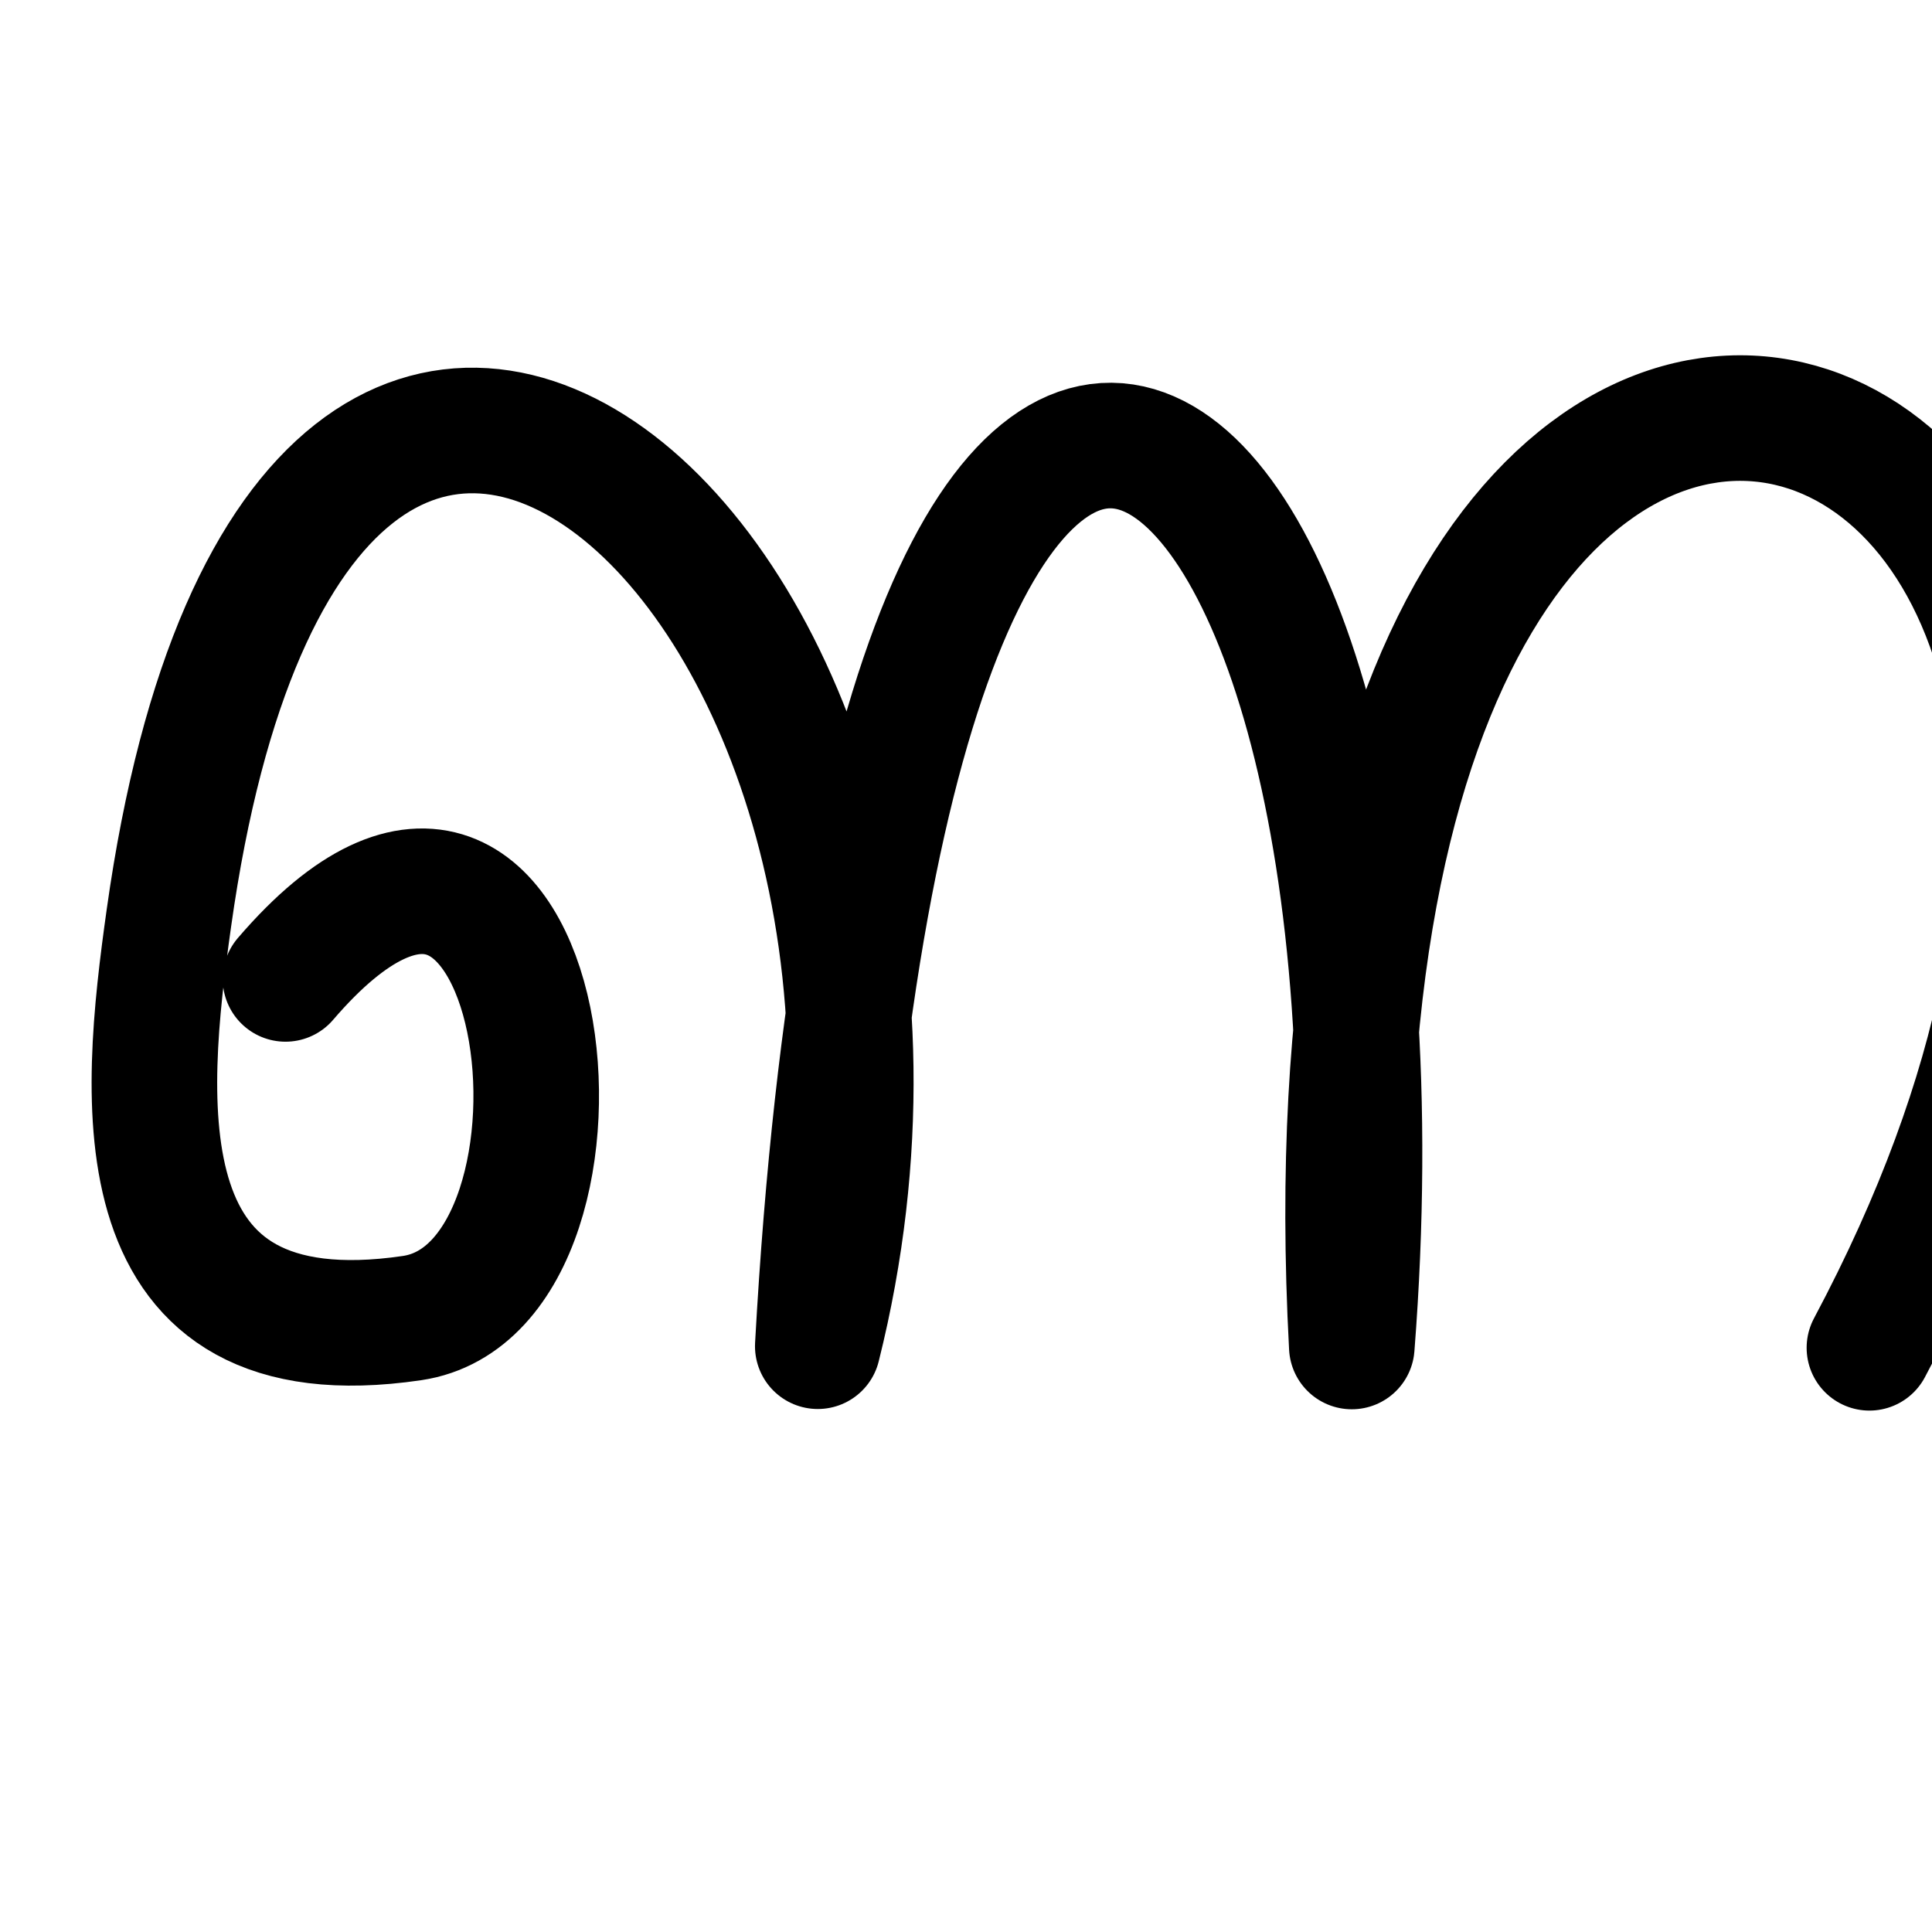
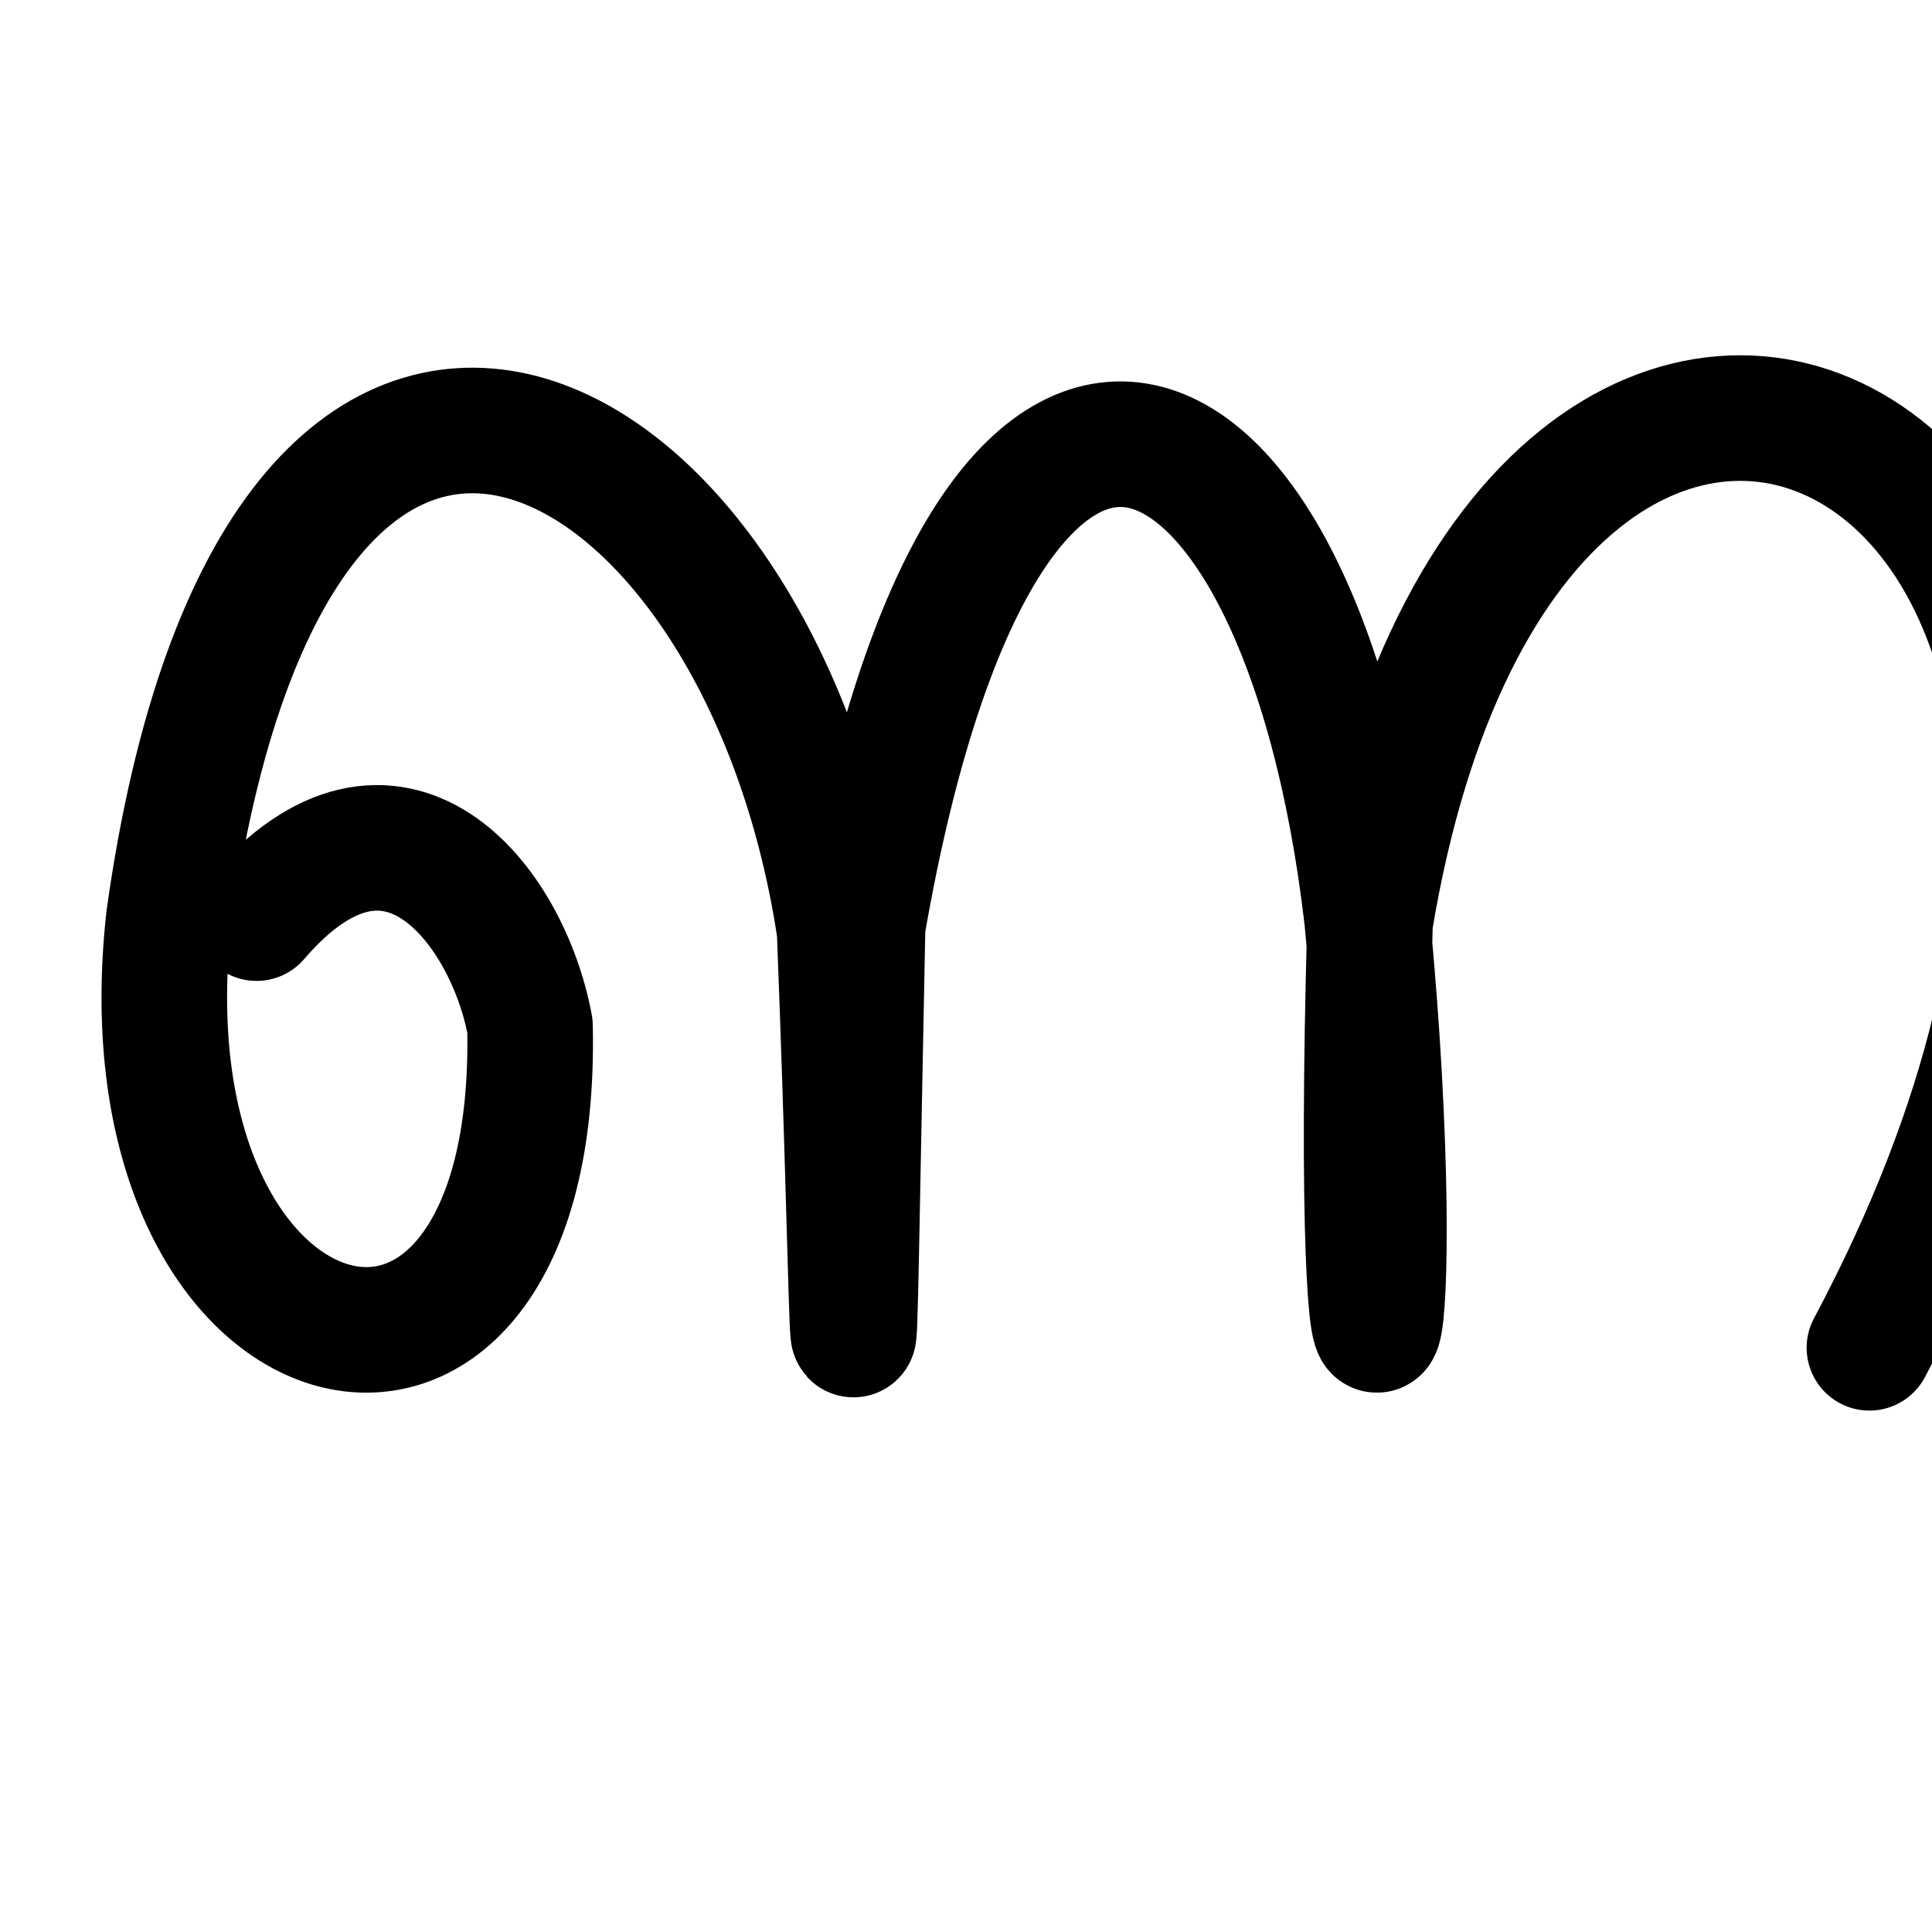
<svg xmlns="http://www.w3.org/2000/svg" version="1.1" width="2000" height="2000" id="svg2992">
  <defs id="defs5498" />
  <g transform="translate(0,1000)" id="layer1">
-     <path style="fill:none;stroke:#000000;stroke-width:130;stroke-linecap:round;stroke-linejoin:round;stroke-miterlimit:4;stroke-dasharray:none;stroke-opacity:1" d="M 295.545,13.365 C 573.019,-309.962 645.947,332.234 426.469,364.489 121.666,409.285 148.395,138.749 174.822,-49.489 313.684,-1038.566 1045.977,-402.996 846.565,393.598 925.977,-1042.996 1480,-640 1399.379,393.877 1320,-1080 2508,-680 1935.222,395.236" id="path5869-2" />
+     <path style="fill:none;stroke:#000000;stroke-width:130;stroke-linecap:round;stroke-linejoin:round;stroke-miterlimit:4;stroke-dasharray:none;stroke-opacity:1" d="M 265.583,-49.556 C 406.741,-214.04 524.924,-65.726 548.641,62.123 559.52,548.033 120,440 174.822,-49.489 287.016,-848.612 786.588,-587.198 869.166,-37.18 887.679,438.209 880,600 892.945,-41.632 1020.342,-776.87 1347.865,-629.505 1415.145,-49.478 1461.048,429.507 1400,600 1418.232,-45.511 1572.08,-978.038 2441.512,-555.187 1935.222,395.236" id="path5869-2" />
  </g>
</svg>
